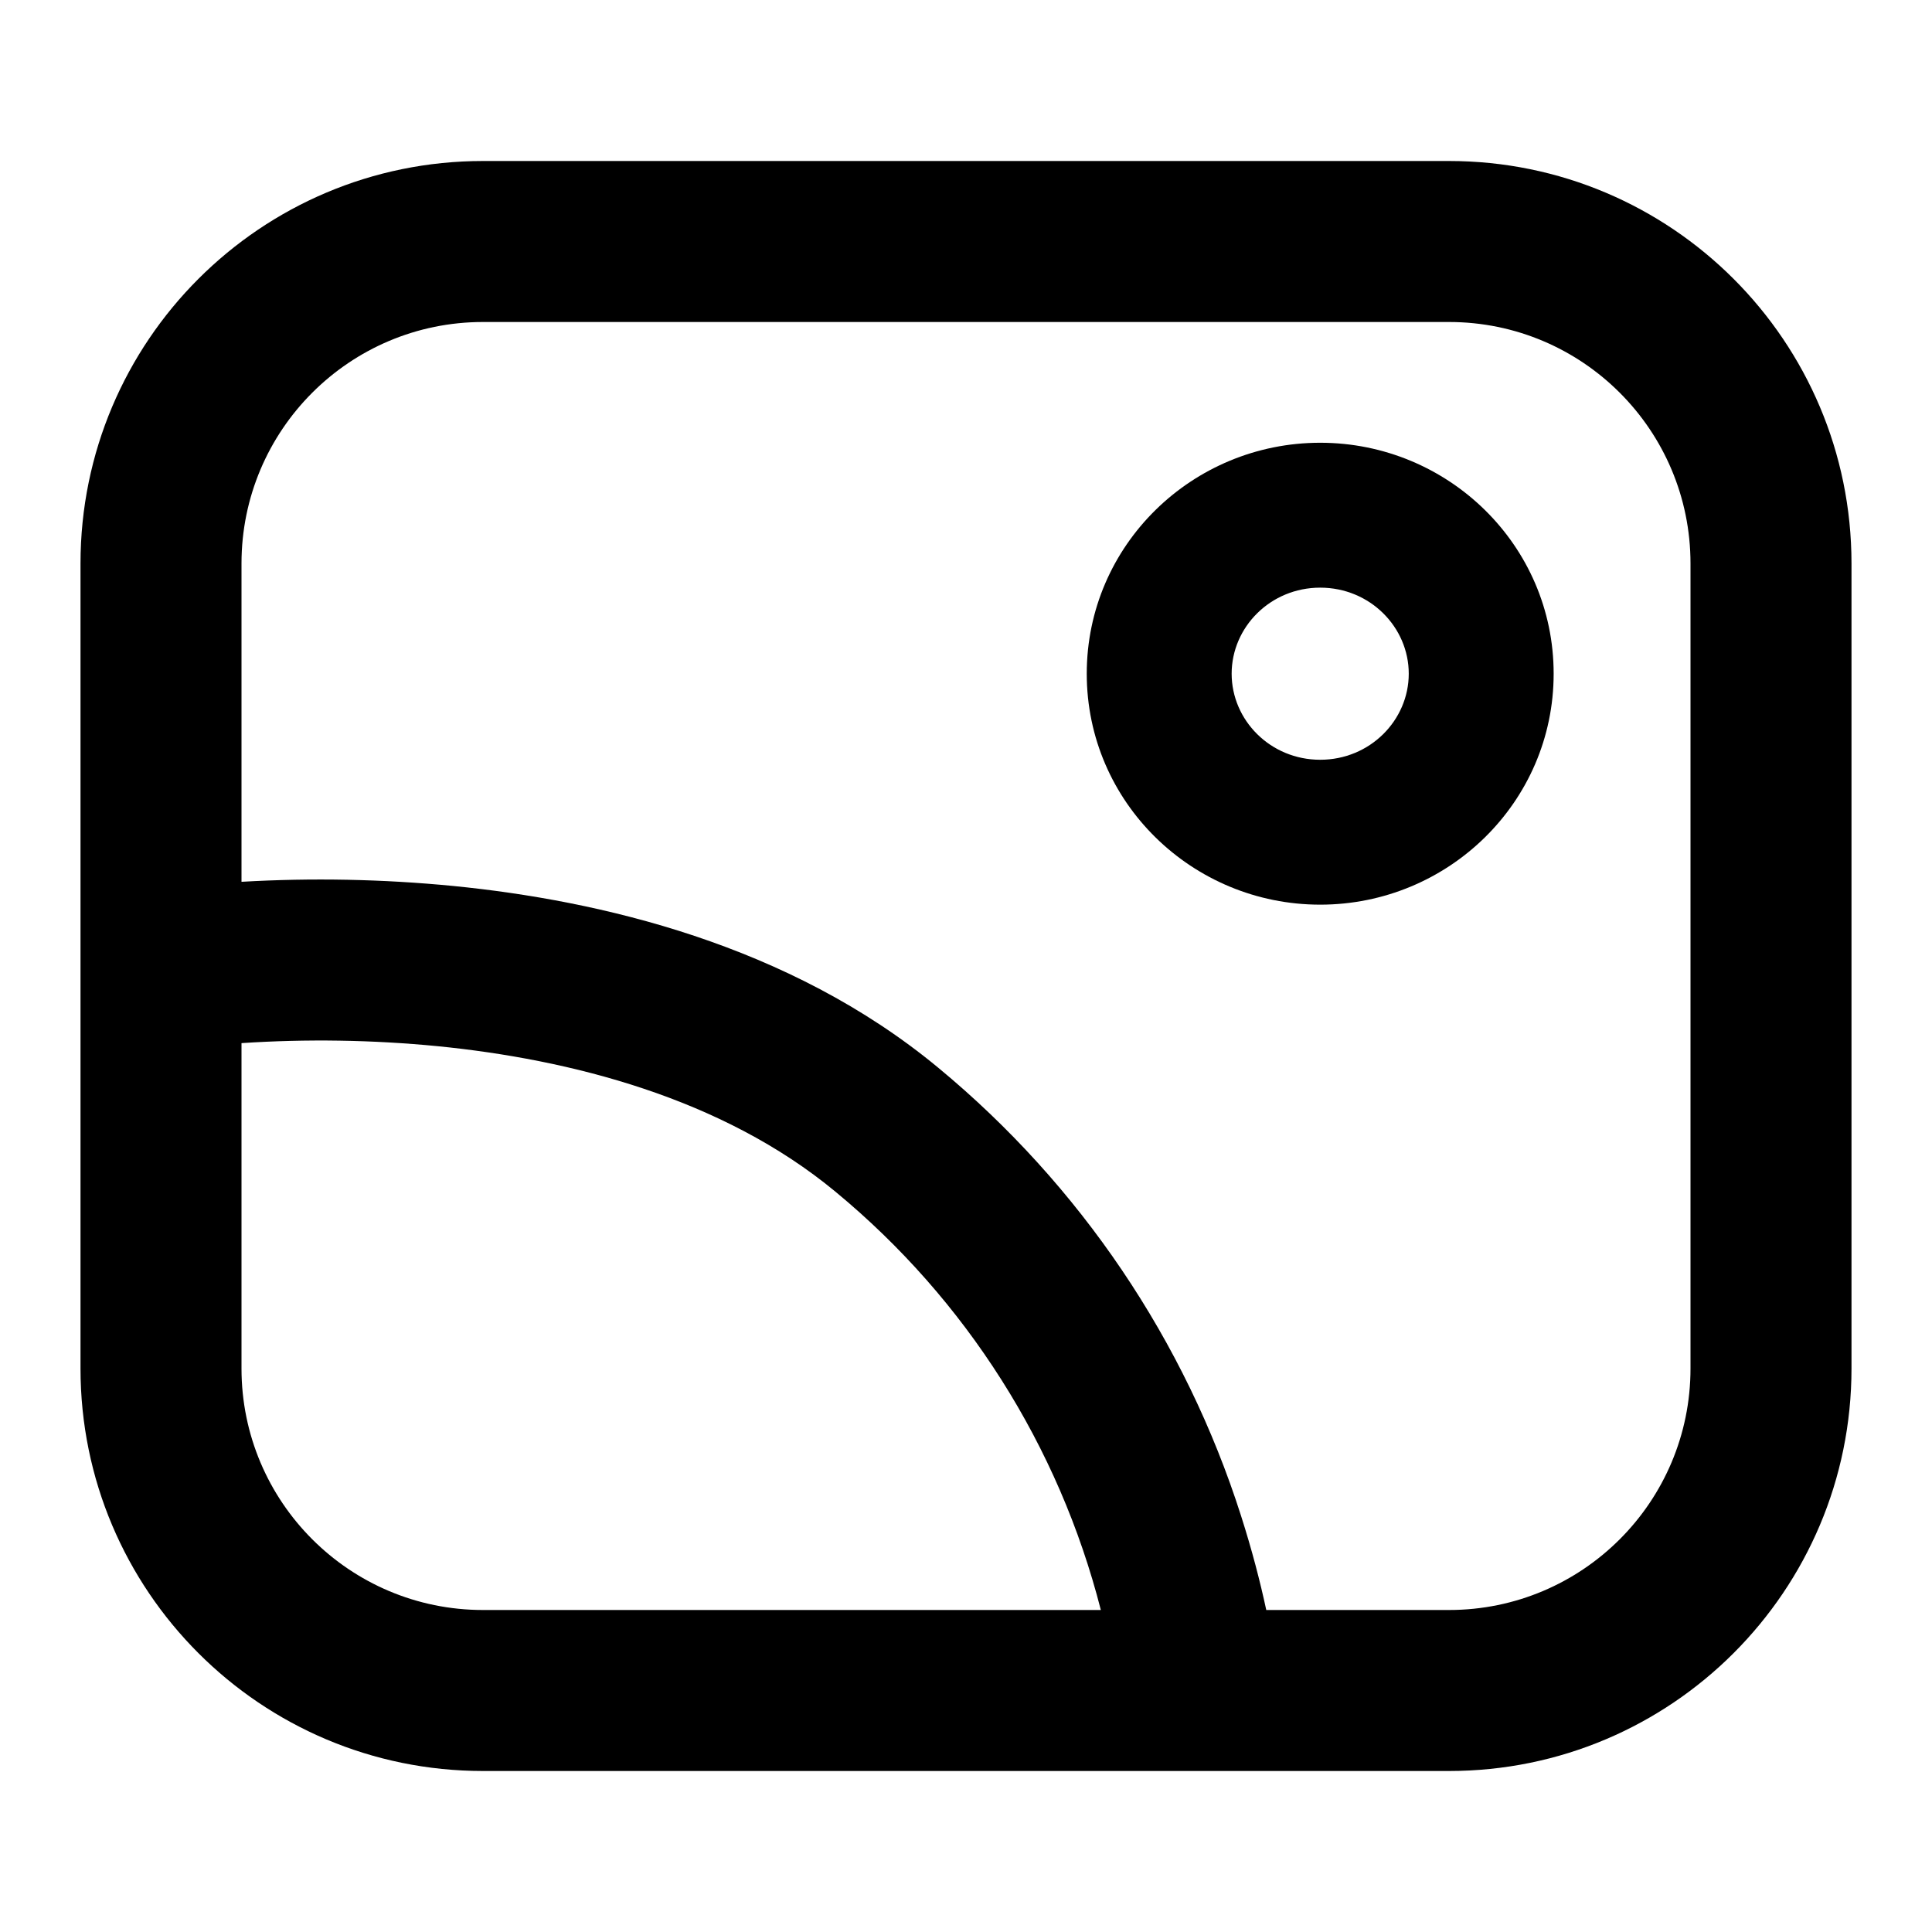
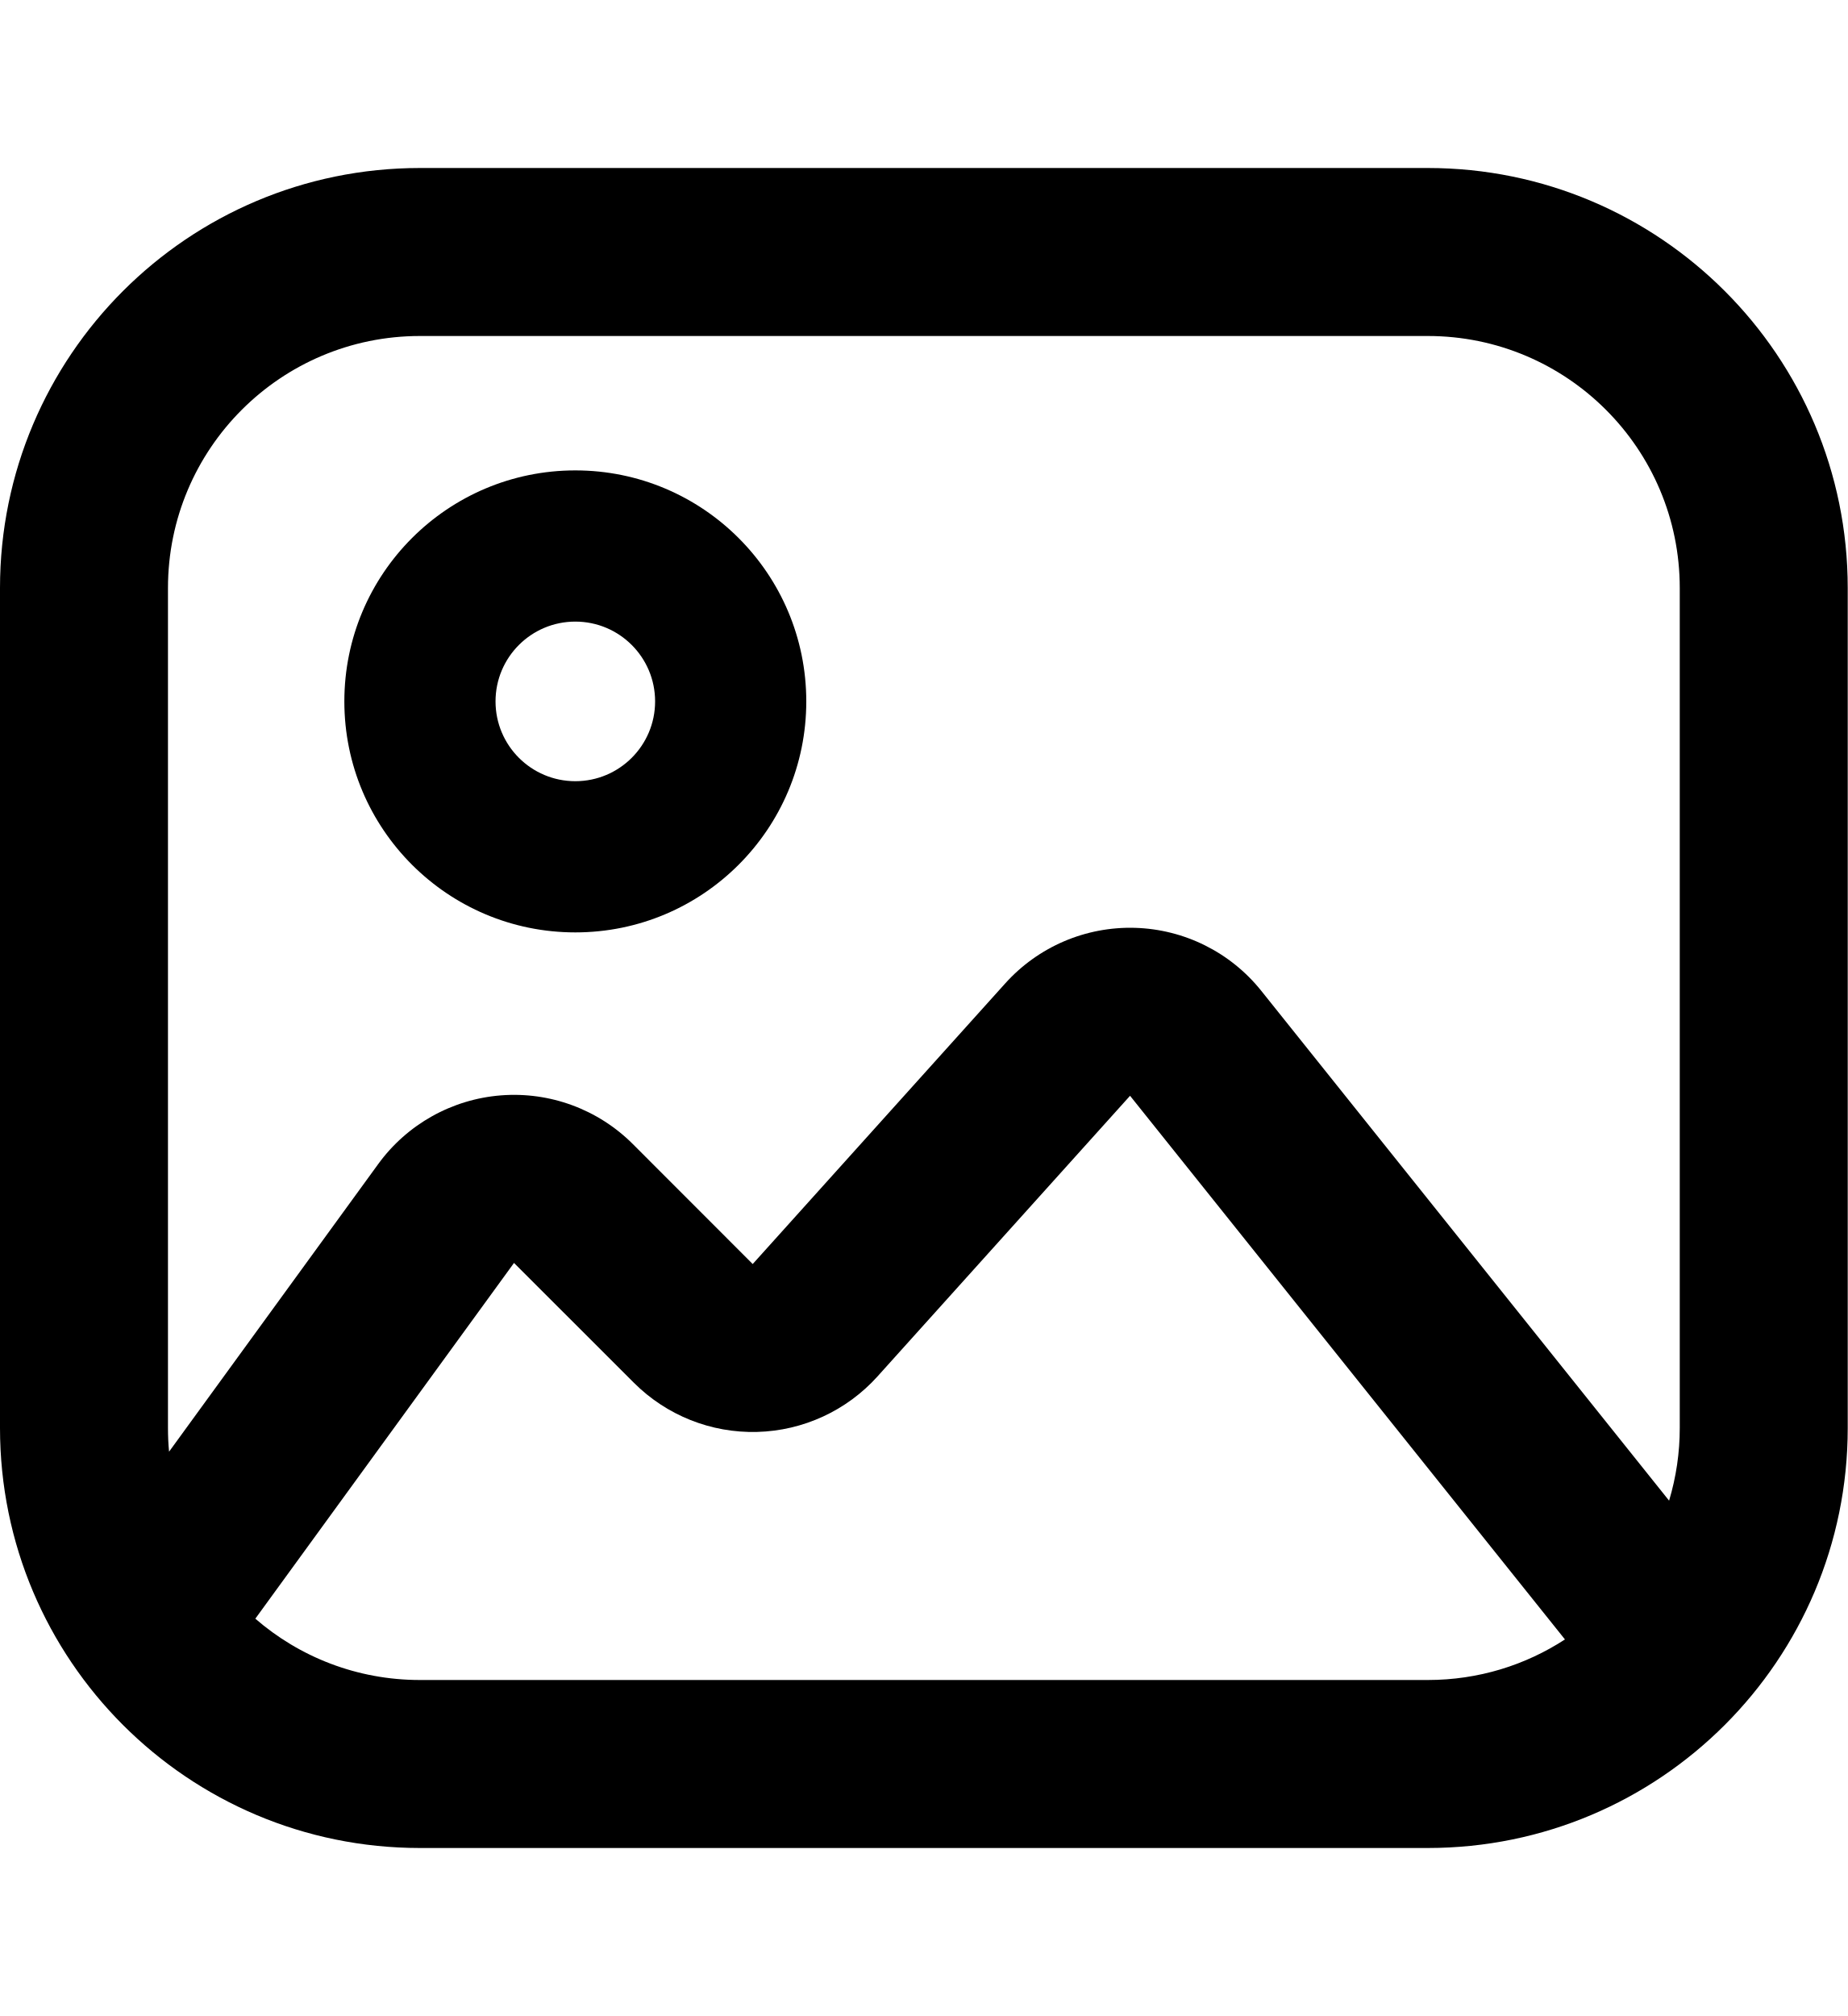
- <svg xmlns="http://www.w3.org/2000/svg" width="24" height="24" viewBox="0 0 24 24" fill="none">
-   <path fill-rule="evenodd" clip-rule="evenodd" d="M13.5 8.369c0-1.598 1.312-2.869 2.9-2.869 1.588 0 2.9 1.271 2.9 2.869 0 1.598-1.312 2.869-2.9 2.869-1.588 0-2.9-1.271-2.9-2.869zM16.4 7.3c-.62 0-1.1.492-1.1 1.069s.48 1.069 1.1 1.069c.62 0 1.1-.492 1.1-1.069S17.02 7.3 16.4 7.3z" fill="currentColor" />
-   <path fill-rule="evenodd" clip-rule="evenodd" d="M1 7a5 5 0 0 1 5-5h12a5 5 0 0 1 5 5v10a5 5 0 0 1-5 5H6a5 5 0 0 1-5-5V7zm5-3a3 3 0 0 0-3 3v3.954a16.982 16.982 0 0 1 2.632.052c1.806.179 4.168.72 6.026 2.26a11.921 11.921 0 0 1 3.759 5.565c.135.422.237.815.313 1.169H18a3 3 0 0 0 3-3V7a3 3 0 0 0-3-3H6zm7.675 16a9.921 9.921 0 0 0-3.294-5.194c-1.412-1.171-3.31-1.648-4.946-1.81A14.982 14.982 0 0 0 3 12.958V17a3 3 0 0 0 3 3h7.675z" fill="currentColor" />
+ <svg xmlns="http://www.w3.org/2000/svg" width="22" height="24" viewBox="0 0 22 24" fill="none">
+   <path fill-rule="evenodd" clip-rule="evenodd" d="M6.85 5.6a2.75 2.75 0 1 0 0 5.5 2.75 2.75 0 0 0 0-5.5zM5.9 8.35a.95.95 0 1 1 1.9 0 .95.95 0 0 1-1.9 0z" fill="currentColor" />
+   <path fill-rule="evenodd" clip-rule="evenodd" d="M5 2a5 5 0 0 0-5 5v10a5 5 0 0 0 5 5h12a5 5 0 0 0 5-5V7a5 5 0 0 0-5-5H5zm12 2H5a3 3 0 0 0-3 3v10c0 .095.004.19.013.282l2.49-3.424a2 2 0 0 1 3.032-.238l1.427 1.428 3.007-3.341a2 2 0 0 1 3.048.088l4.856 6.07A3 3 0 0 0 20 17V7a3 3 0 0 0-3-3zM5 20c-.75 0-1.435-.275-1.96-.73l3.08-4.235 1.428 1.427a2 2 0 0 0 2.9-.076l3.007-3.341 5.178 6.472c-.47.306-1.03.483-1.633.483H5z" fill="currentColor" />
</svg>
